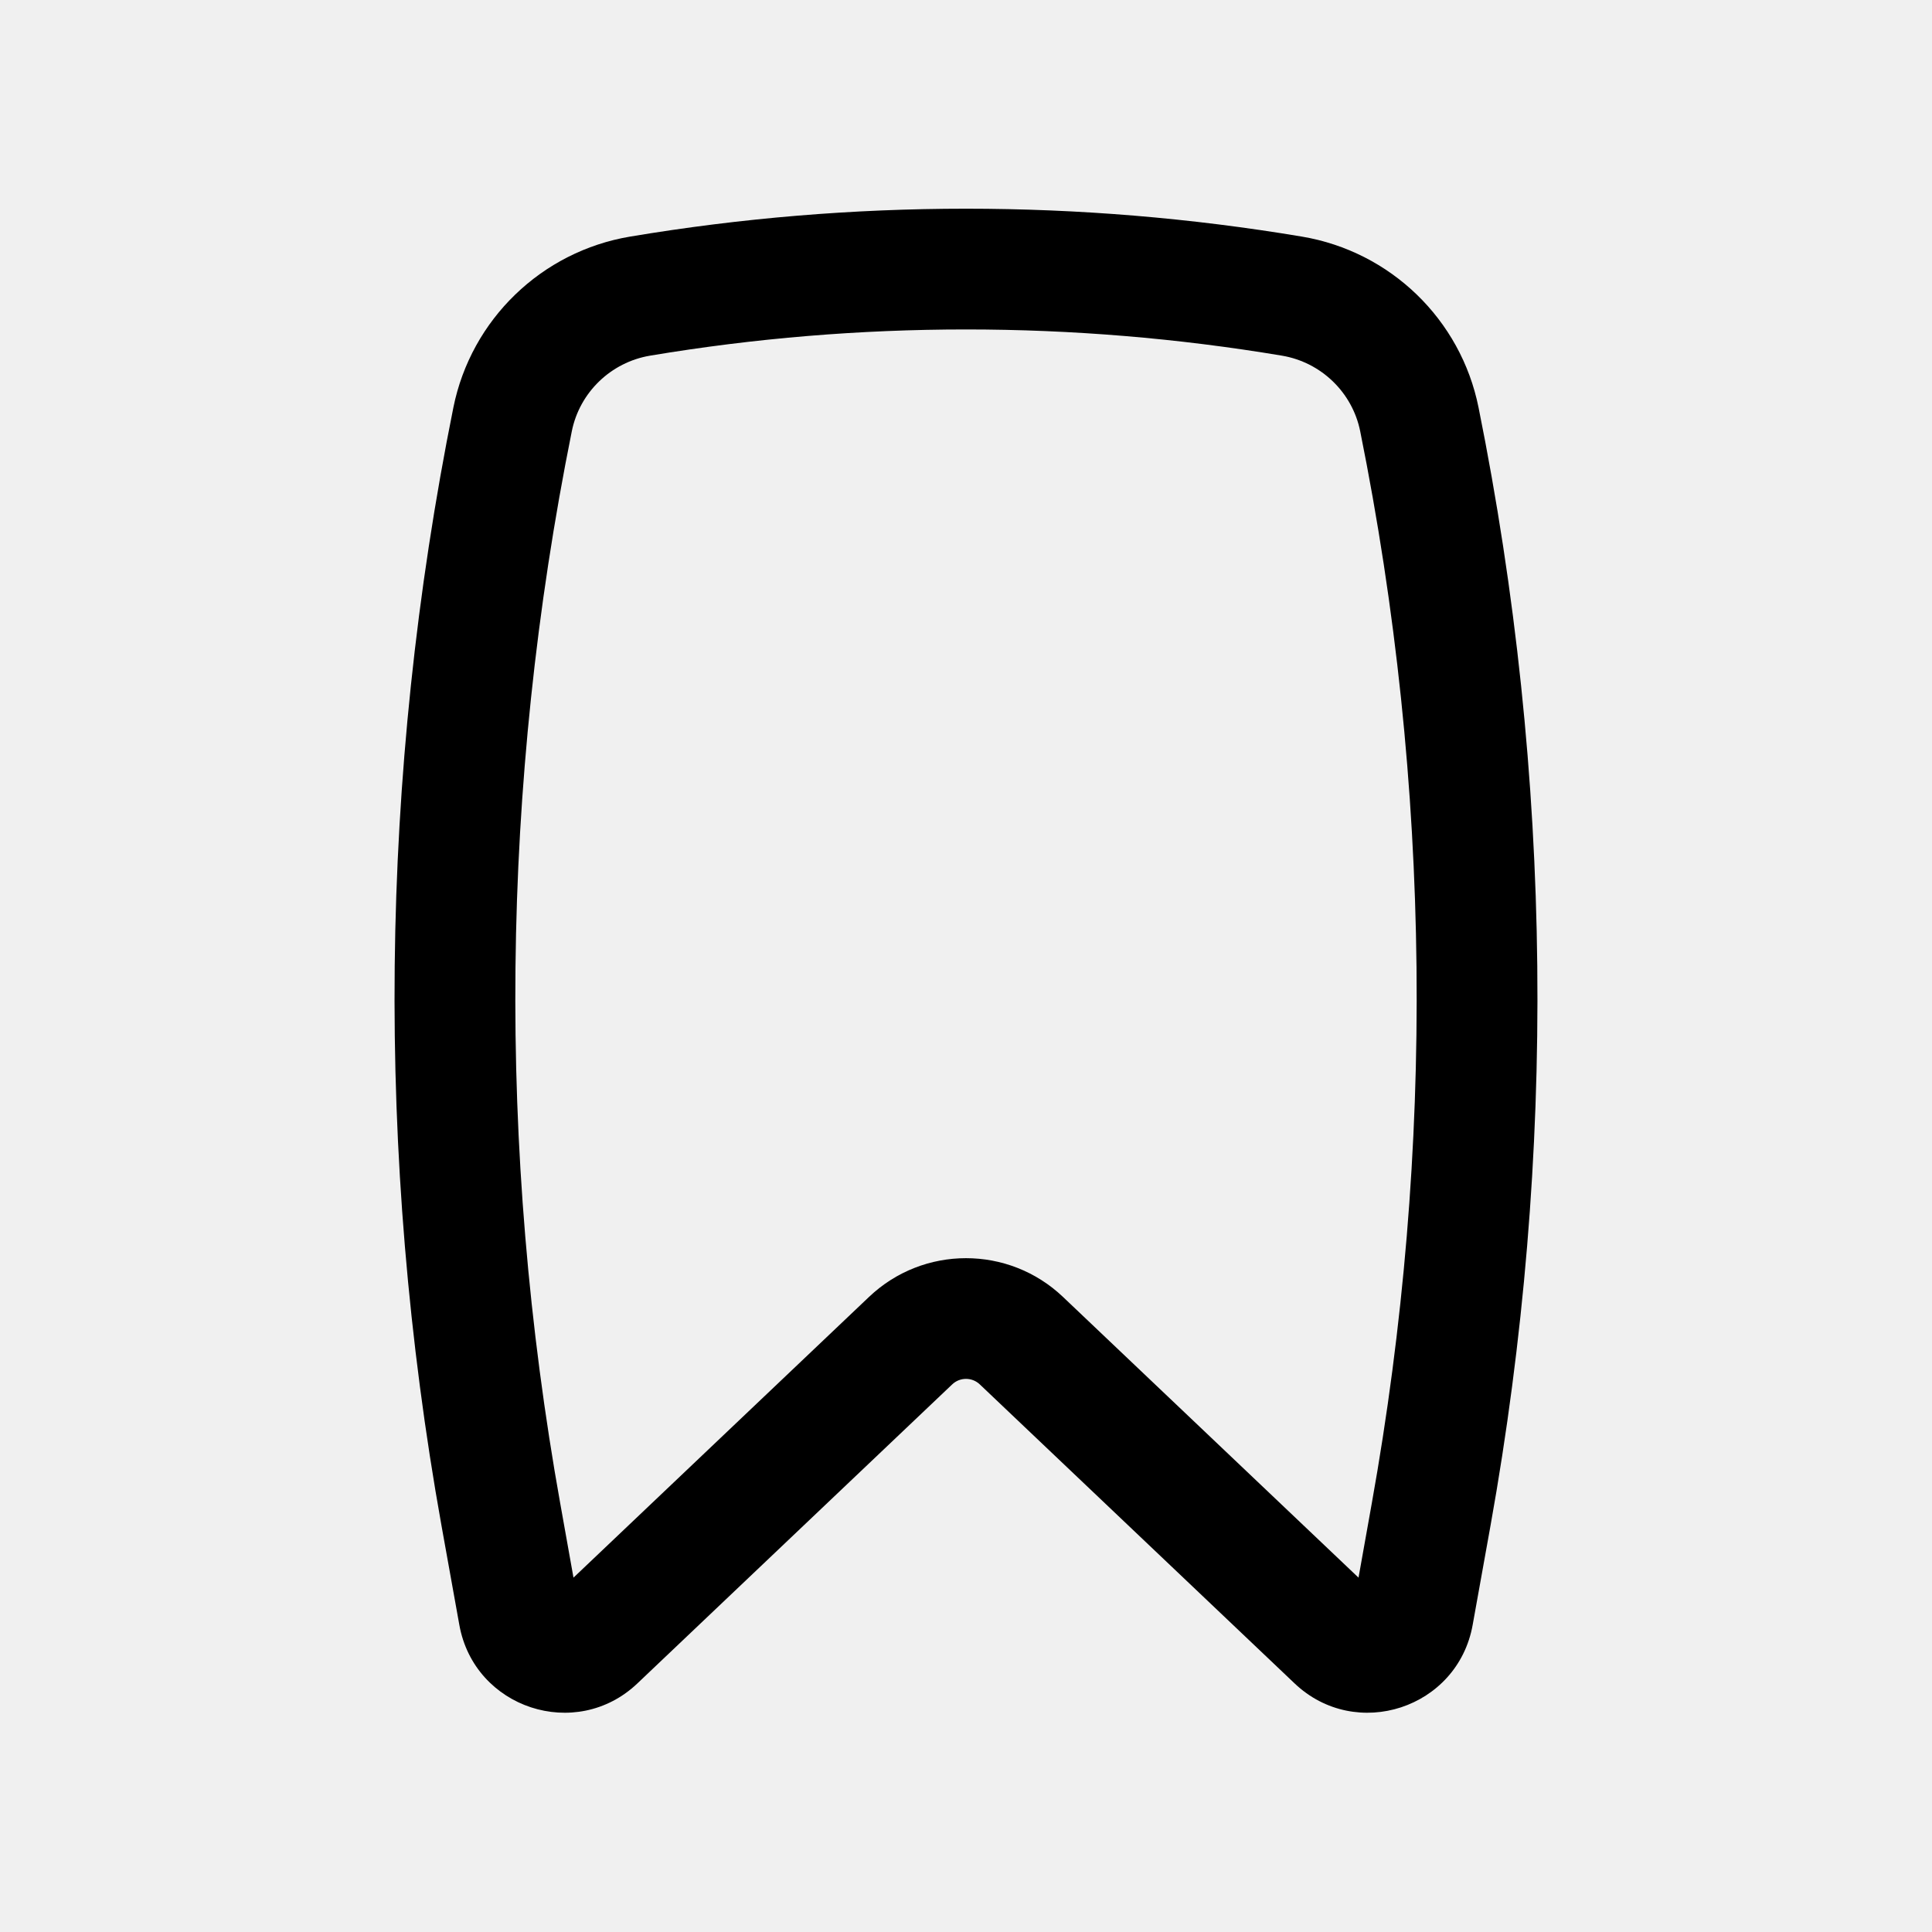
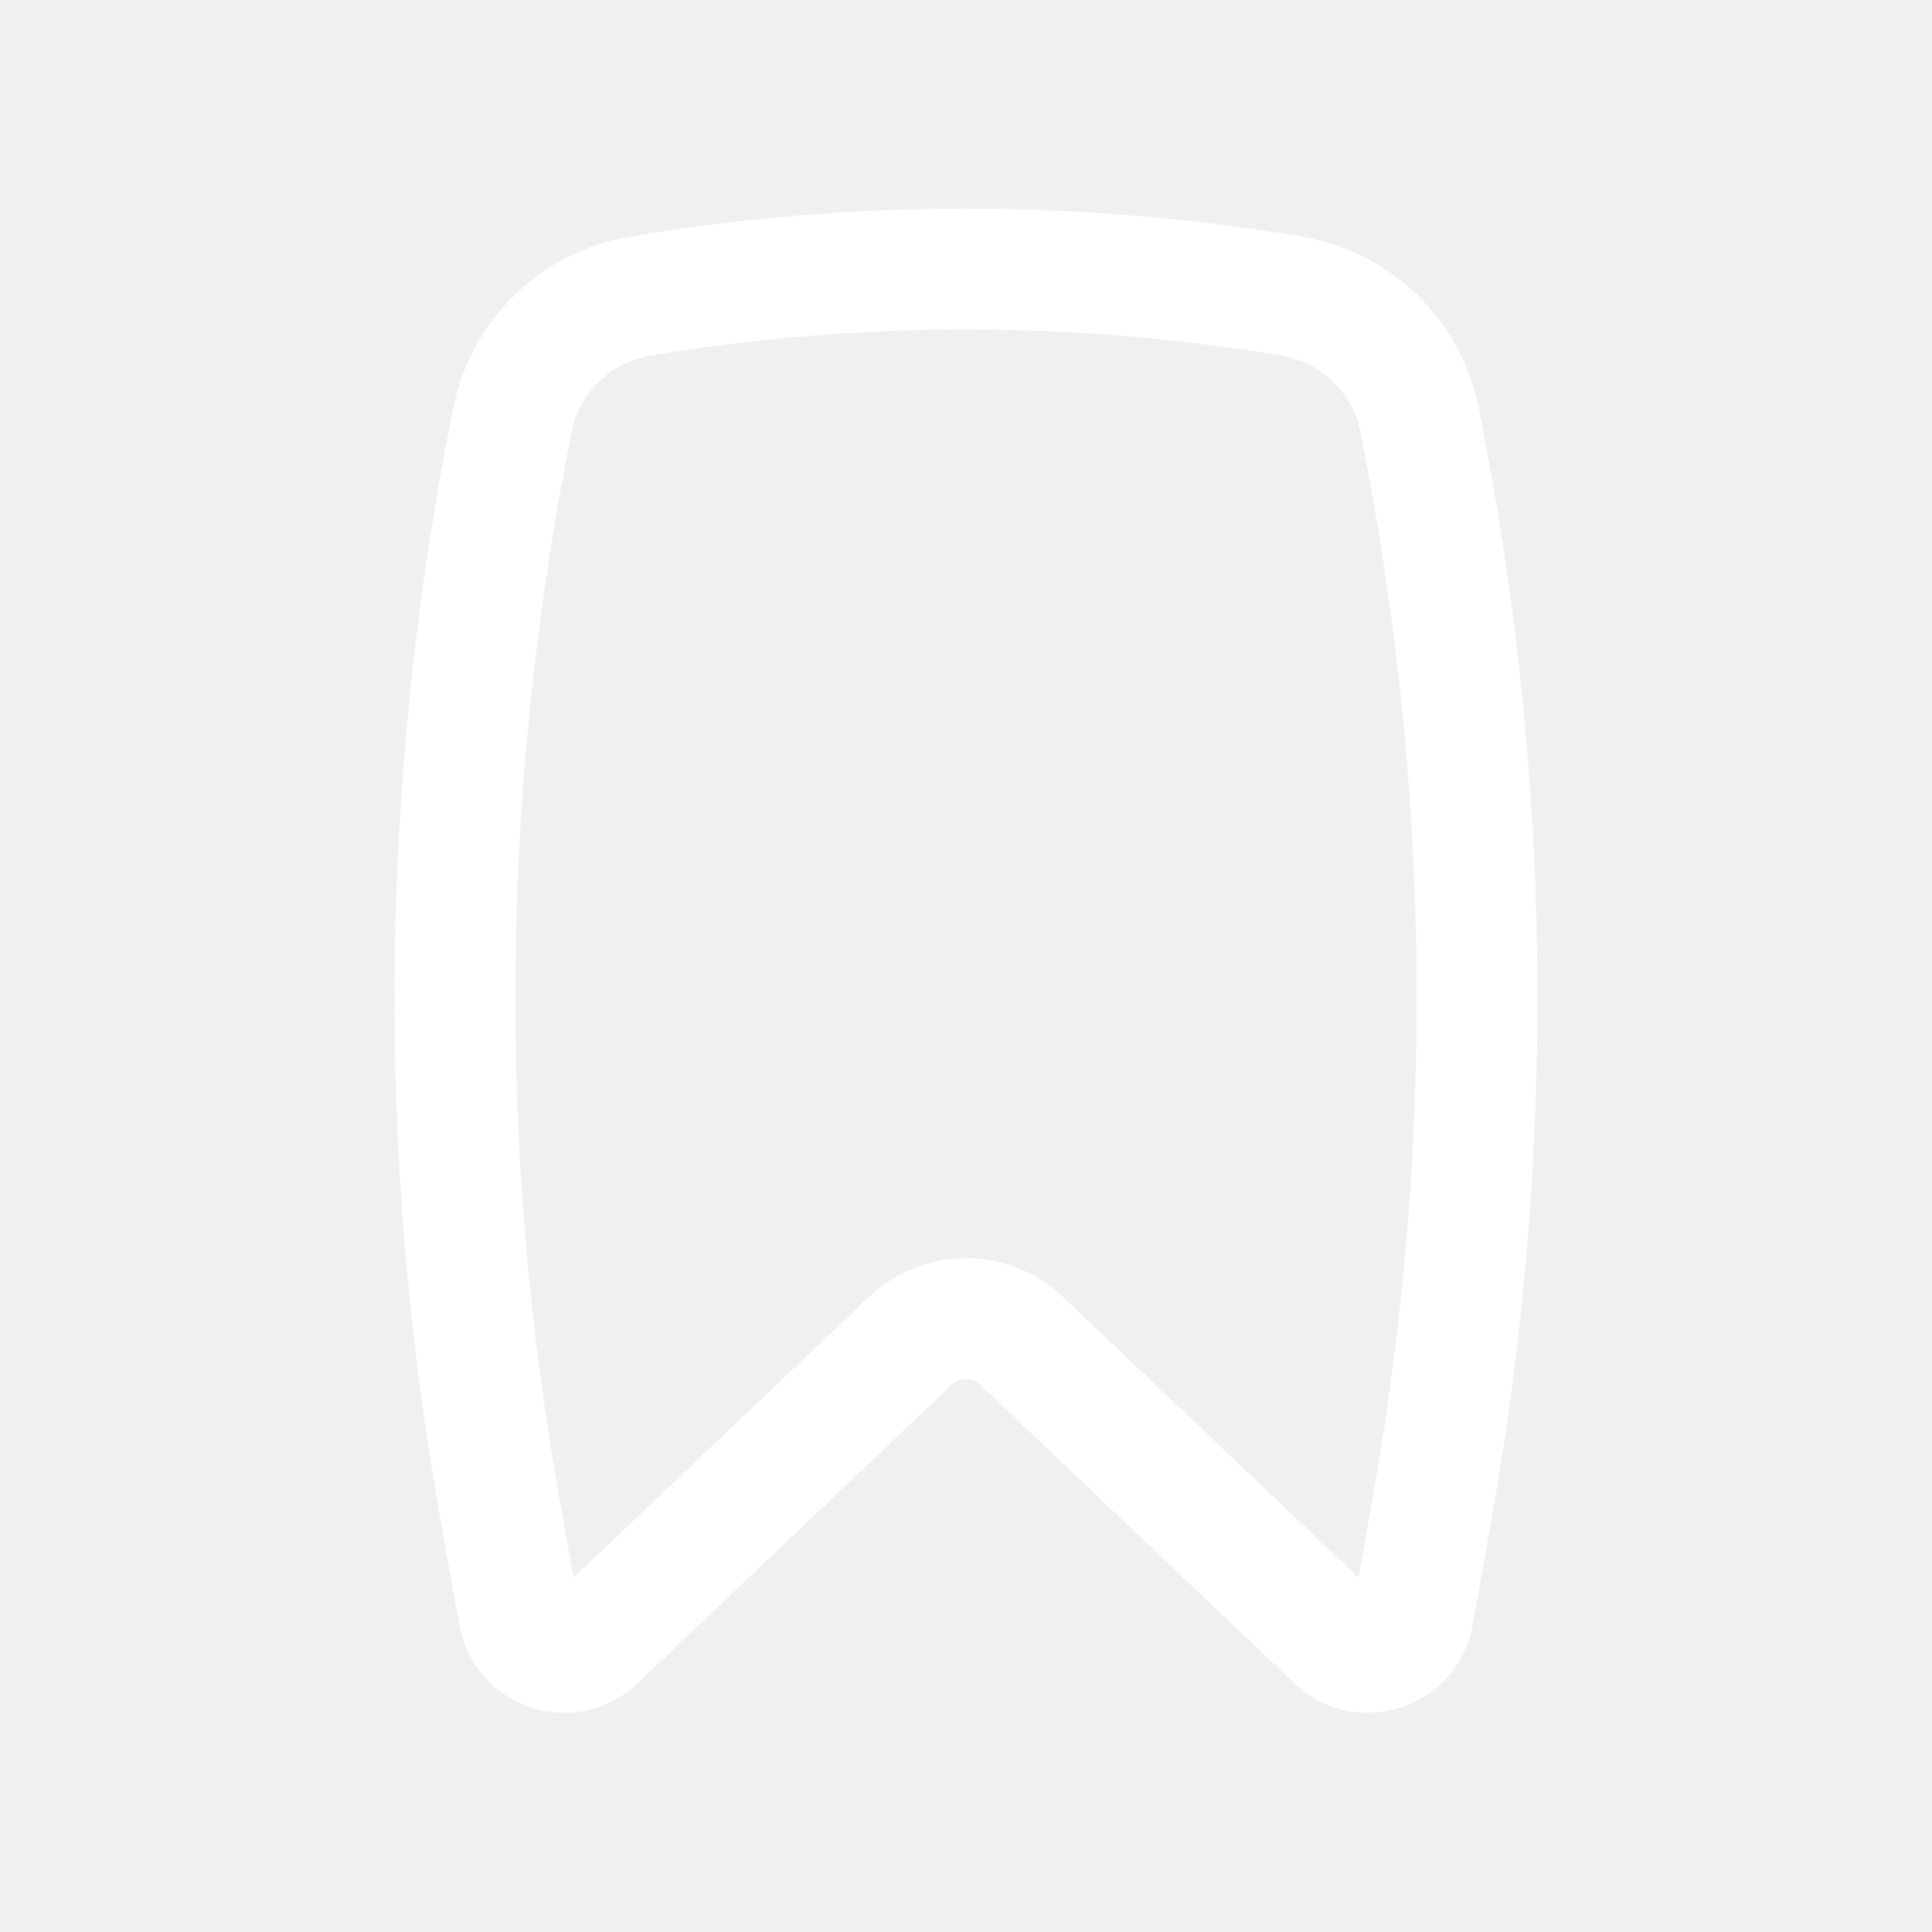
<svg xmlns="http://www.w3.org/2000/svg" width="24" height="24" viewBox="0 0 24 24" fill="none">
-   <path fill-rule="evenodd" clip-rule="evenodd" d="M15.924 4.418C13.331 3.984 10.669 3.984 8.076 4.418C7.588 4.5 7.2 4.875 7.103 5.358C6.218 9.752 6.17 14.274 6.961 18.685L7.124 19.598L10.795 16.111C11.47 15.469 12.53 15.469 13.205 16.111L16.876 19.598L17.039 18.685C17.83 14.274 17.782 9.752 16.897 5.358C16.8 4.875 16.412 4.5 15.924 4.418ZM7.828 2.939C10.585 2.477 13.415 2.477 16.172 2.939C17.271 3.123 18.147 3.967 18.367 5.062C19.29 9.641 19.34 14.352 18.516 18.95L18.294 20.185C18.108 21.222 16.844 21.637 16.081 20.911L12.172 17.198C12.076 17.106 11.924 17.106 11.828 17.198L7.919 20.911C7.156 21.637 5.892 21.222 5.706 20.185L5.484 18.95C4.66 14.352 4.71 9.641 5.632 5.062C5.853 3.967 6.729 3.123 7.828 2.939Z" fill="black" />
+   <path fill-rule="evenodd" clip-rule="evenodd" d="M15.924 4.418C13.331 3.984 10.669 3.984 8.076 4.418C7.588 4.5 7.2 4.875 7.103 5.358C6.218 9.752 6.17 14.274 6.961 18.685L7.124 19.598L10.795 16.111C11.47 15.469 12.53 15.469 13.205 16.111L16.876 19.598L17.039 18.685C17.83 14.274 17.782 9.752 16.897 5.358C16.8 4.875 16.412 4.5 15.924 4.418ZM7.828 2.939C10.585 2.477 13.415 2.477 16.172 2.939C17.271 3.123 18.147 3.967 18.367 5.062C19.29 9.641 19.34 14.352 18.516 18.95L18.294 20.185C18.108 21.222 16.844 21.637 16.081 20.911L12.172 17.198C12.076 17.106 11.924 17.106 11.828 17.198L7.919 20.911C7.156 21.637 5.892 21.222 5.706 20.185L5.484 18.95C4.66 14.352 4.71 9.641 5.632 5.062C5.853 3.967 6.729 3.123 7.828 2.939Z" fill="white" />
</svg>
